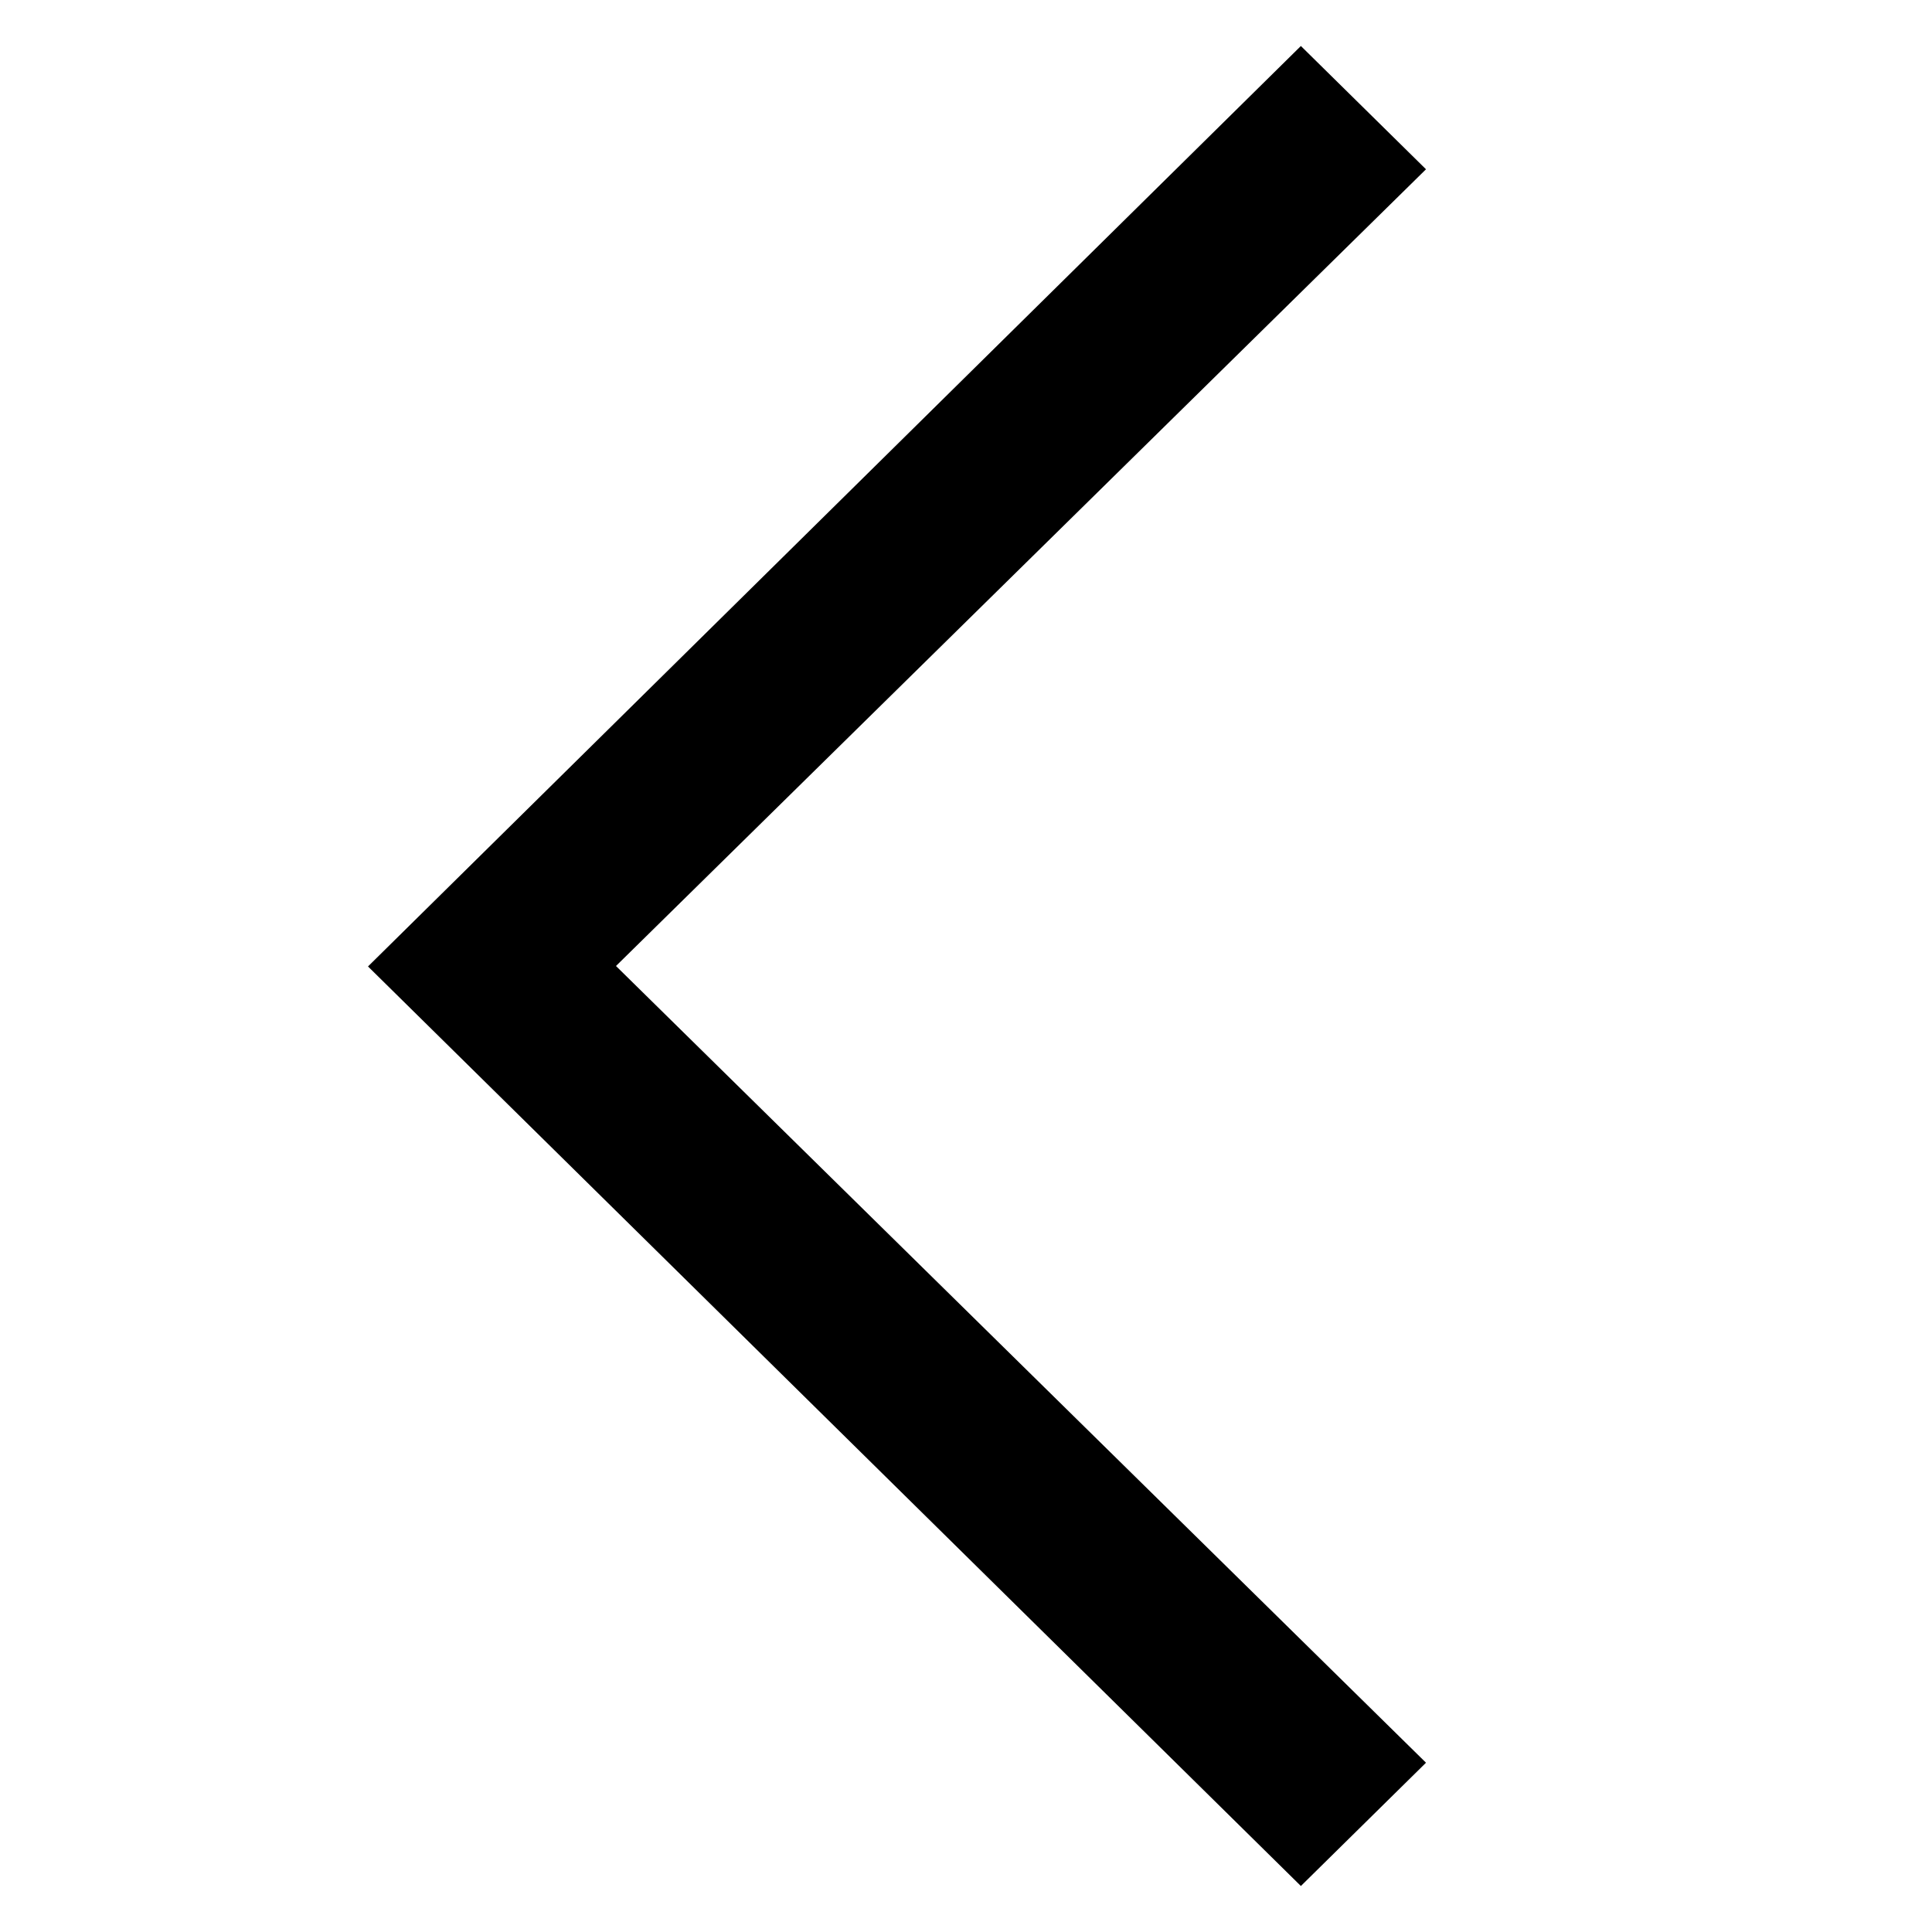
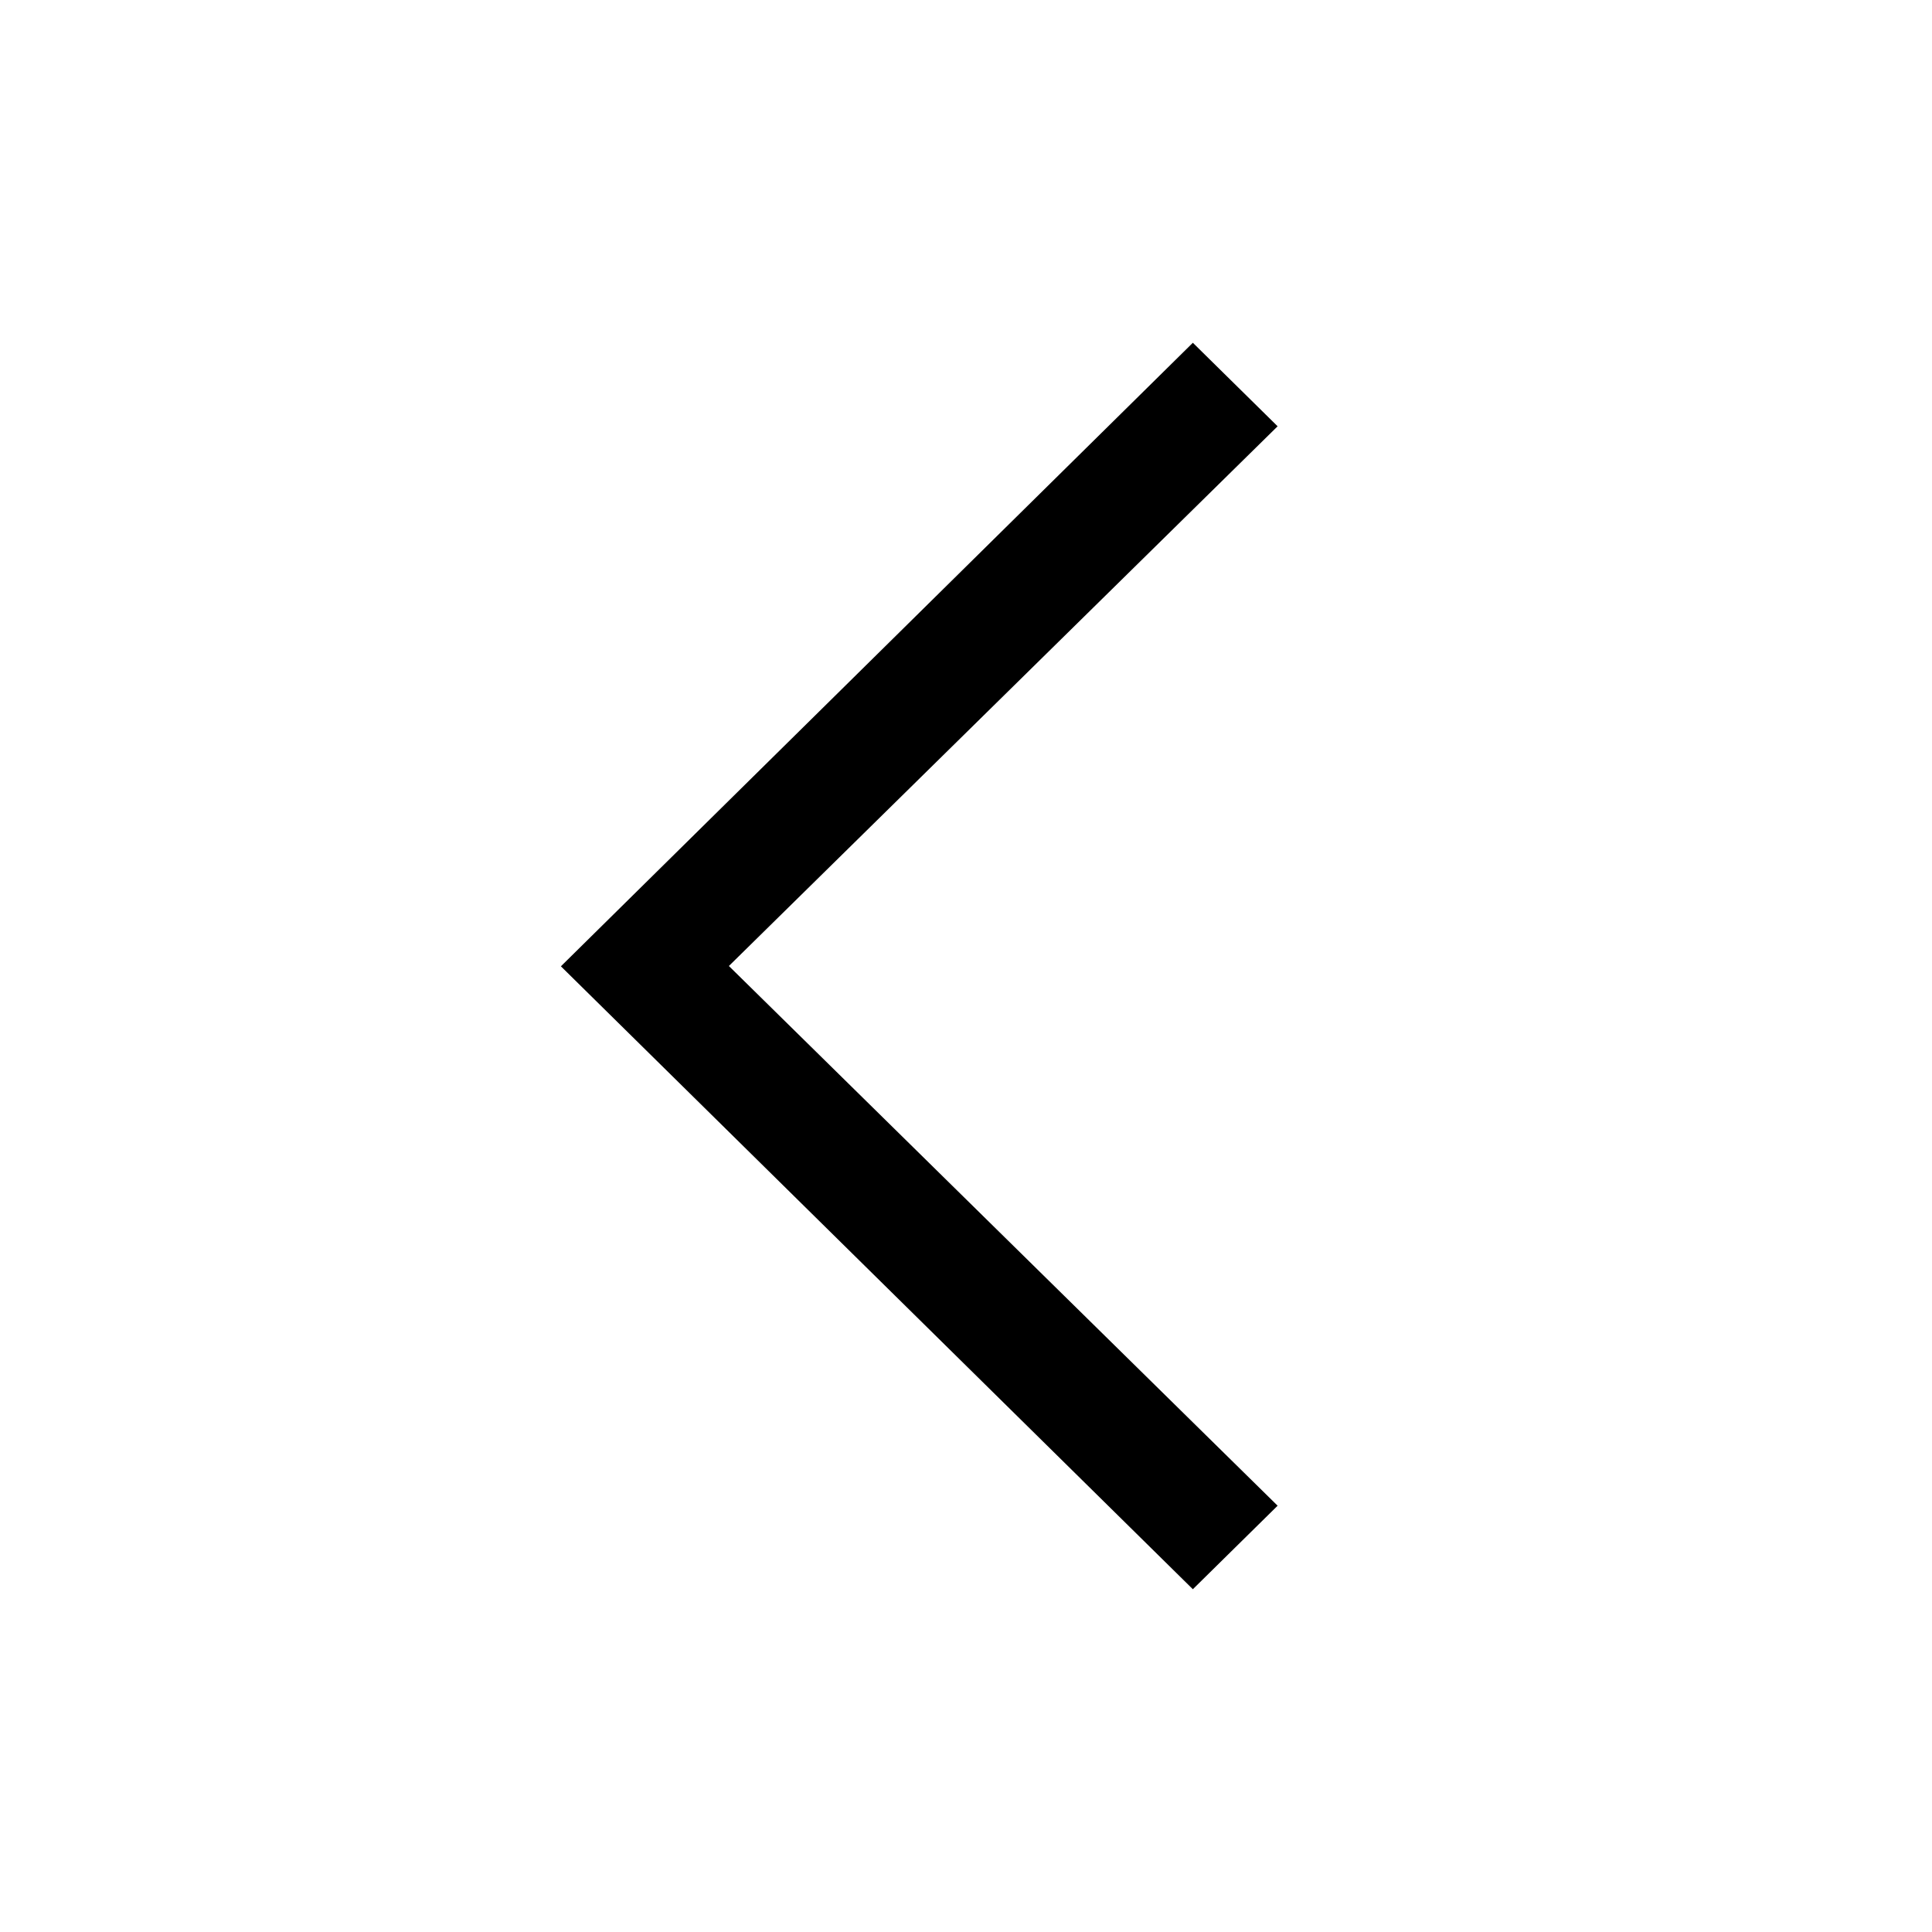
- <svg xmlns="http://www.w3.org/2000/svg" version="1.1" baseProfile="tiny" id="Layer_1" x="0px" y="0px" width="42px" height="42px" viewBox="0 0 42 42" xml:space="preserve">
-   <polygon fill-rule="evenodd" fill="black" points="31,38.32 13.391,21 31,3.68 28.28,1 8,21.01 28.28,41 " />
+ <svg xmlns="http://www.w3.org/2000/svg" version="1.1" baseProfile="tiny" id="Layer_1" x="0px" y="0px" width="62px" height="62px" viewBox="0 0 62 62" xml:space="preserve">
+   <polygon fill-rule="evenodd" fill="black" points="41,48.32 23.391,31 41,13.68 38.28,11 18,31.01 38.28,51 " />
</svg>
